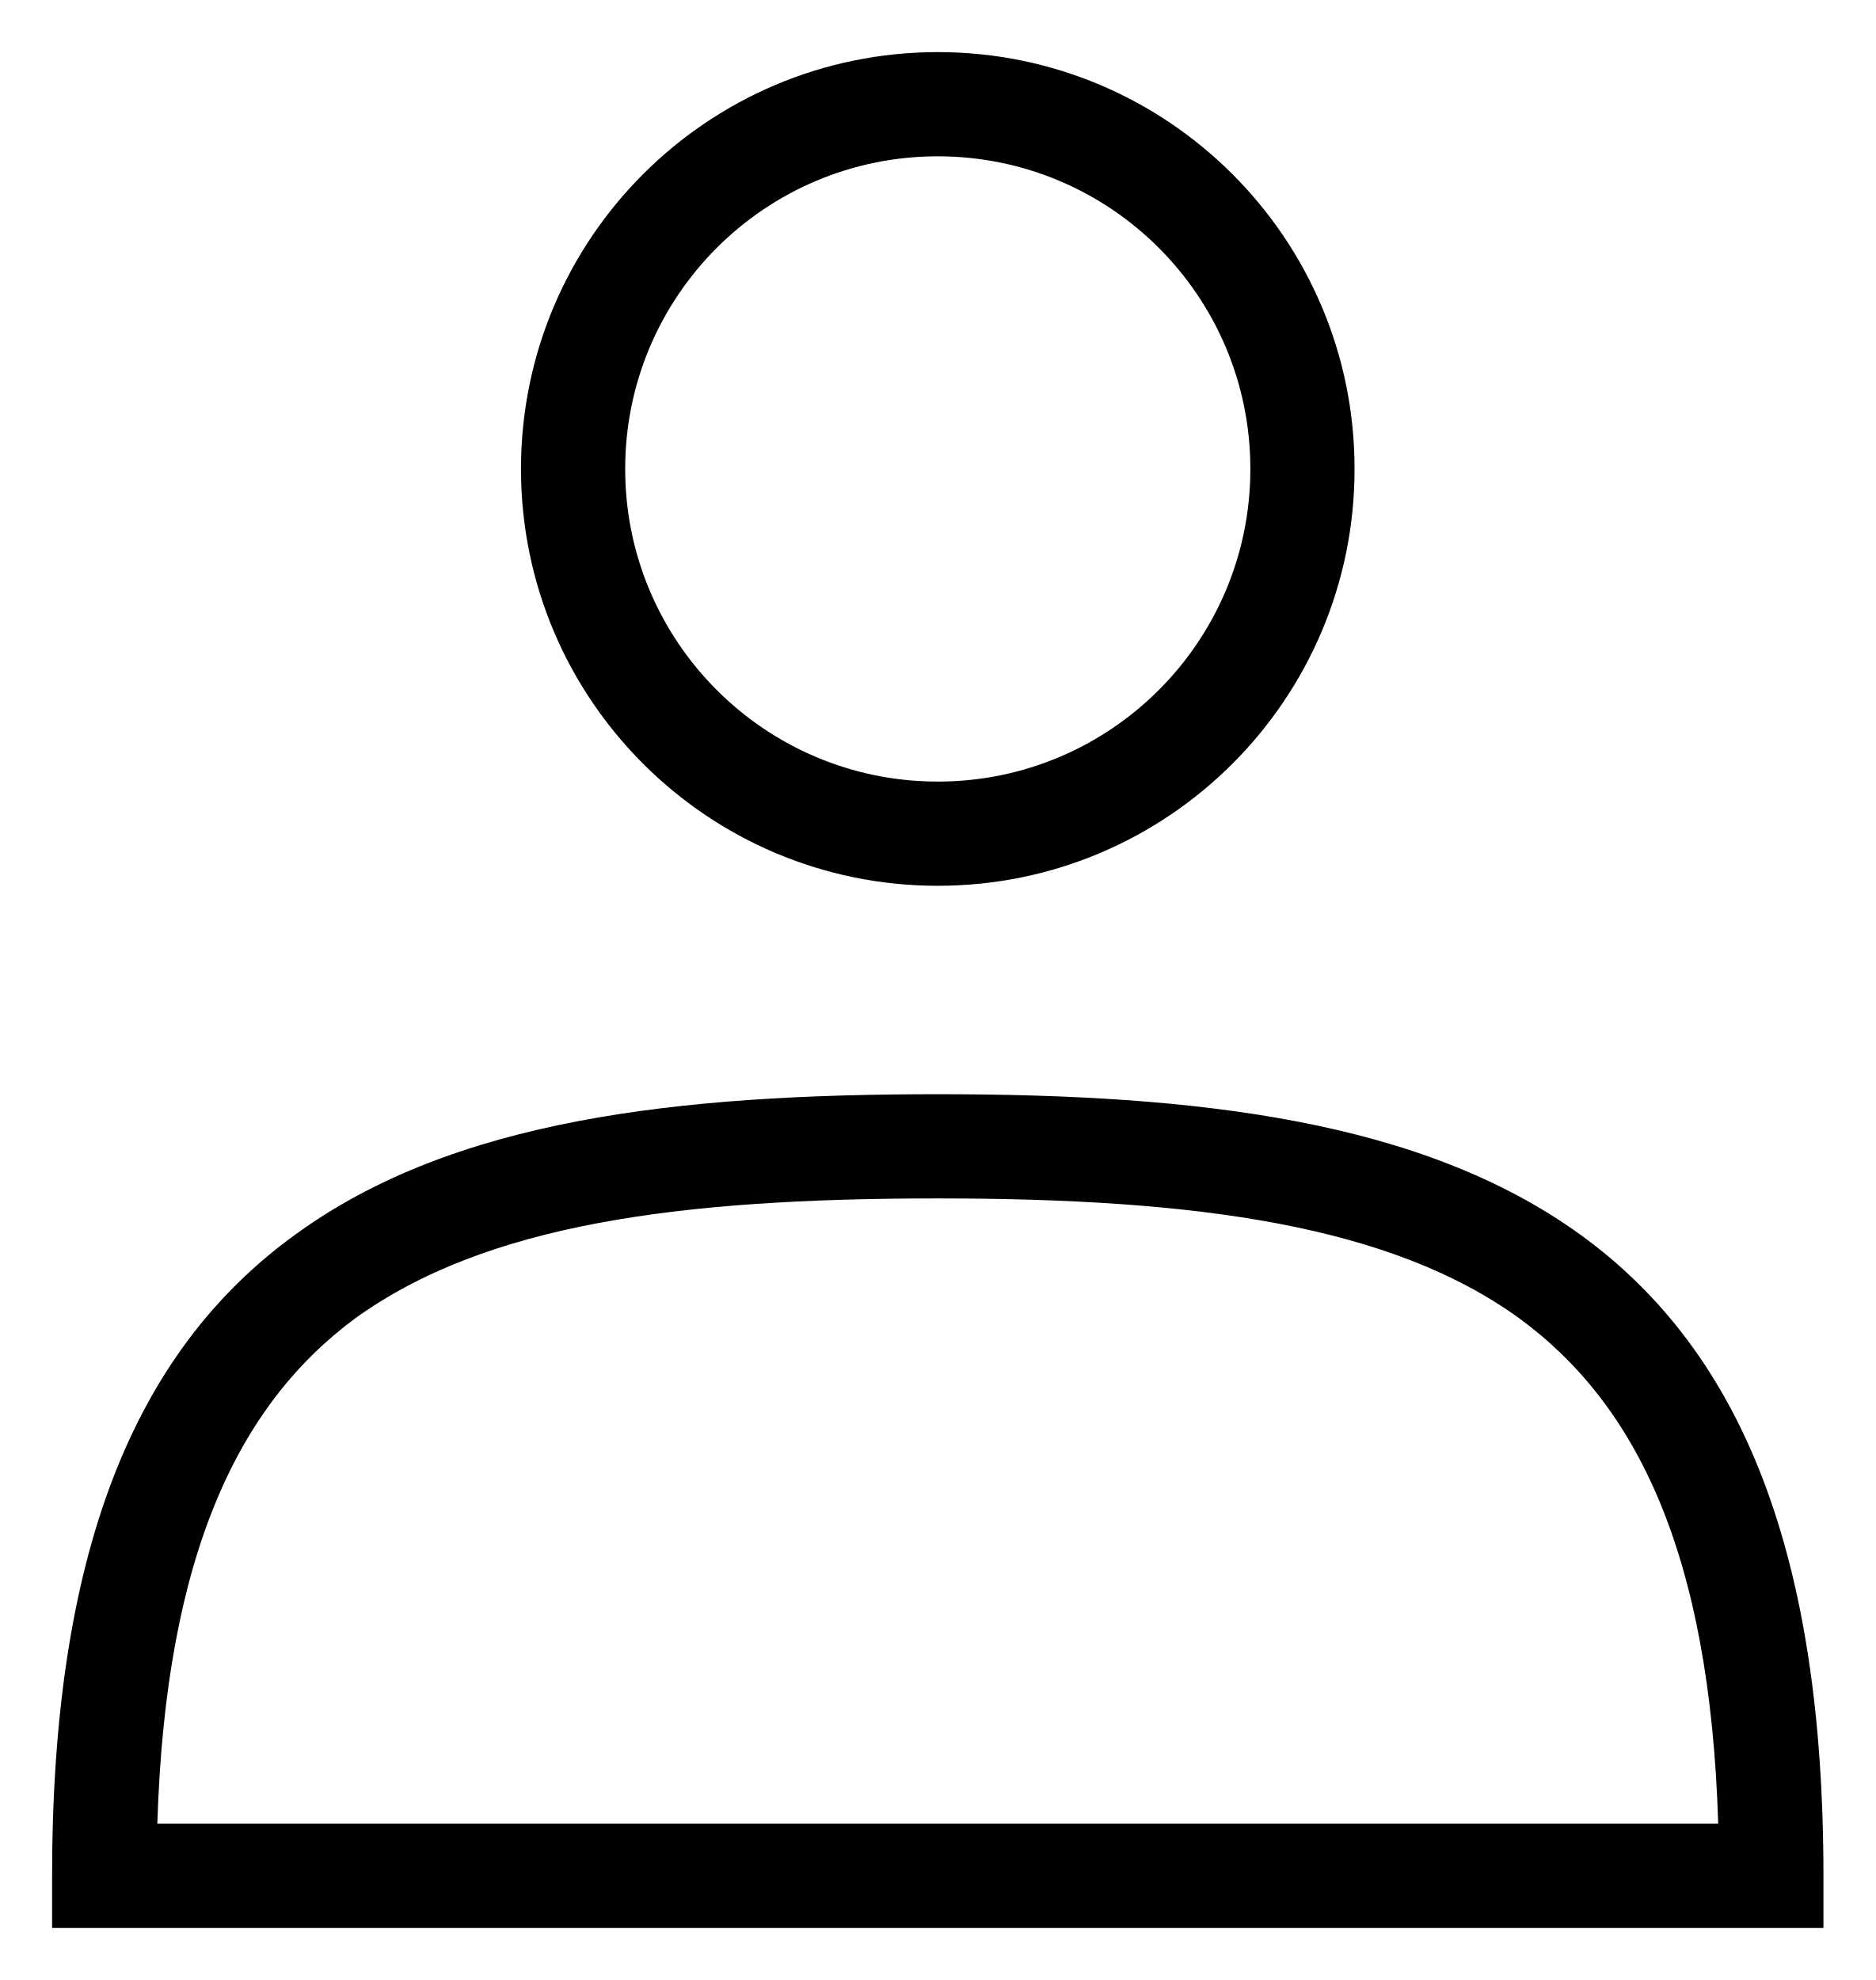
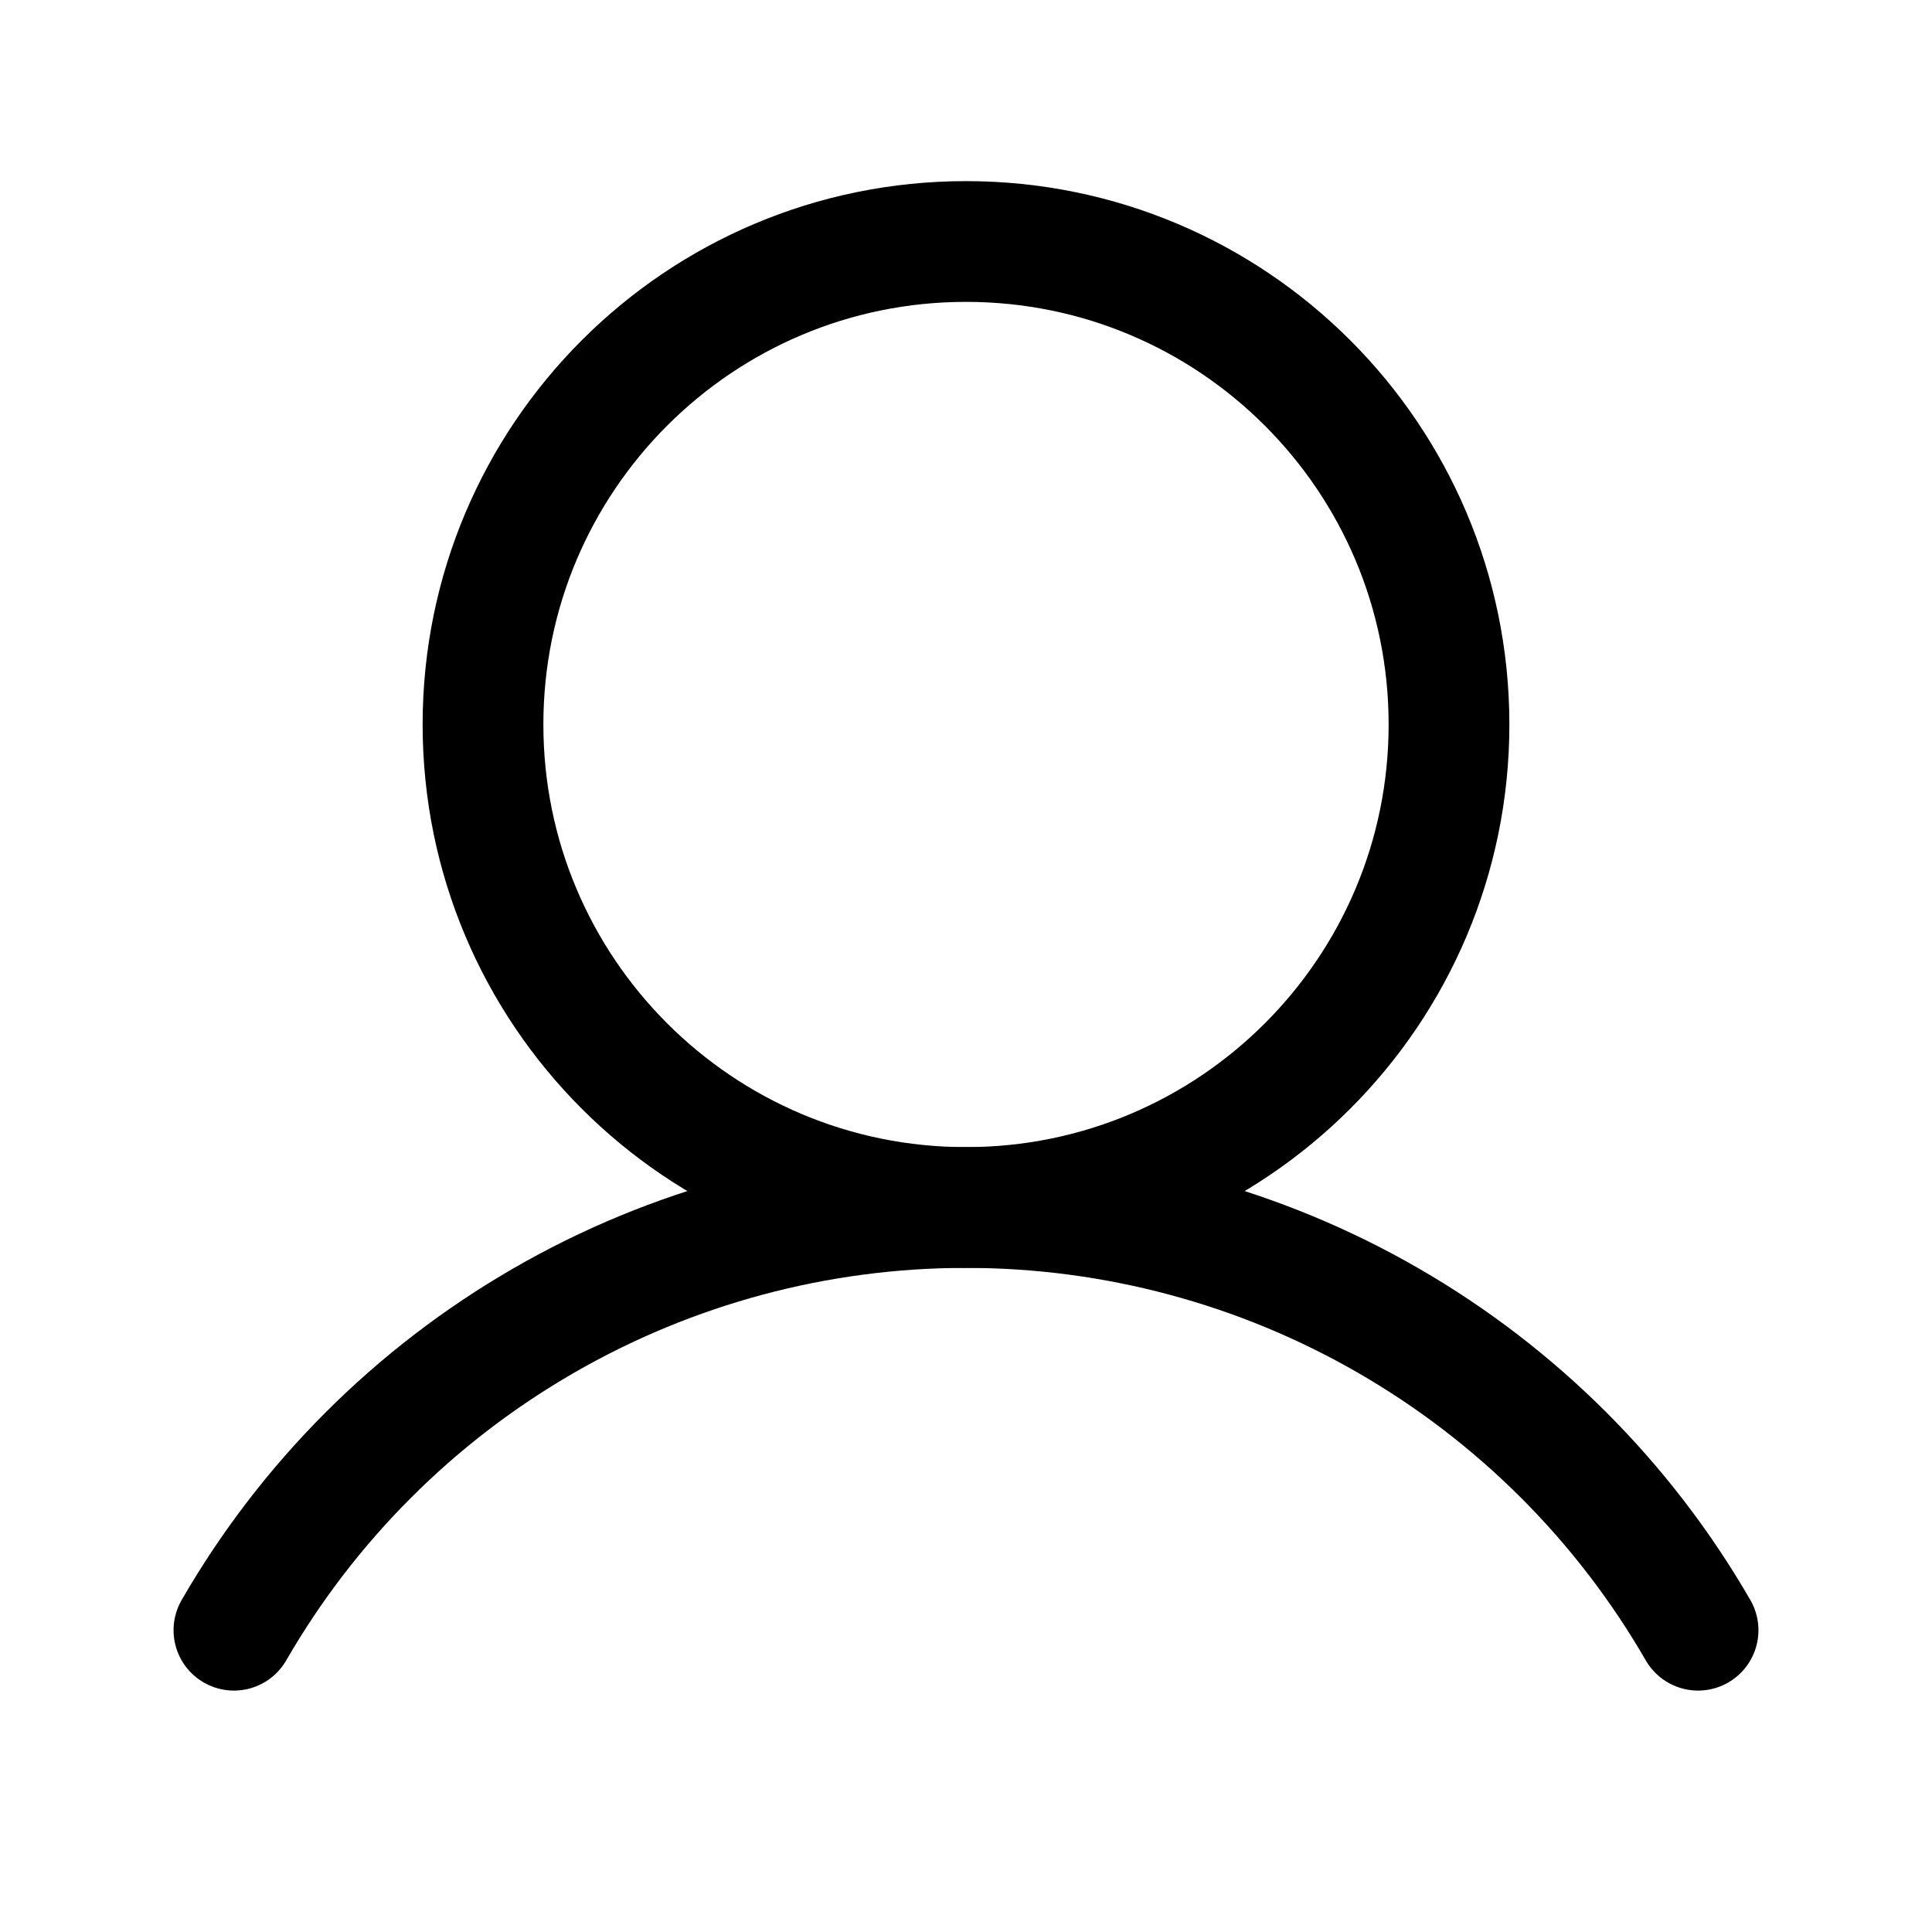
- <svg xmlns="http://www.w3.org/2000/svg" fill="none" class="icon icon-account" viewBox="0 0 18 19">
-   <path fill="currentColor" fill-rule="evenodd" d="M6 4.5a3 3 0 1 1 6 0 3 3 0 0 1-6 0m3-4a4 4 0 1 0 0 8 4 4 0 0 0 0-8m5.58 12.15c1.12.82 1.83 2.24 1.91 4.85H1.51c.08-2.6.79-4.03 1.9-4.85C4.66 11.75 6.5 11.5 9 11.5s4.35.26 5.58 1.15M9 10.5c-2.5 0-4.65.24-6.17 1.35C1.27 12.98.5 14.93.5 18v.5h17V18c0-3.07-.77-5.02-2.33-6.15-1.52-1.1-3.67-1.35-6.17-1.35" clip-rule="evenodd" />
+ <svg xmlns="http://www.w3.org/2000/svg" class="icon icon-account" viewBox="0 0 24 24" fill="none">
+   <path d="M12 15C15.314 15 18 12.314 18 9C18 5.686 15.314 3 12 3C8.686 3 6 5.686 6 9C6 12.314 8.686 15 12 15Z" stroke="currentColor" stroke-width="1.5" stroke-linecap="round" stroke-linejoin="round" />
+   <path d="M2.906 20.251C3.828 18.654 5.153 17.329 6.75 16.407C8.346 15.485 10.157 15 12 15C13.843 15 15.654 15.485 17.25 16.407C18.847 17.329 20.172 18.654 21.094 20.251" stroke="currentColor" stroke-width="1.5" stroke-linecap="round" stroke-linejoin="round" />
</svg>
